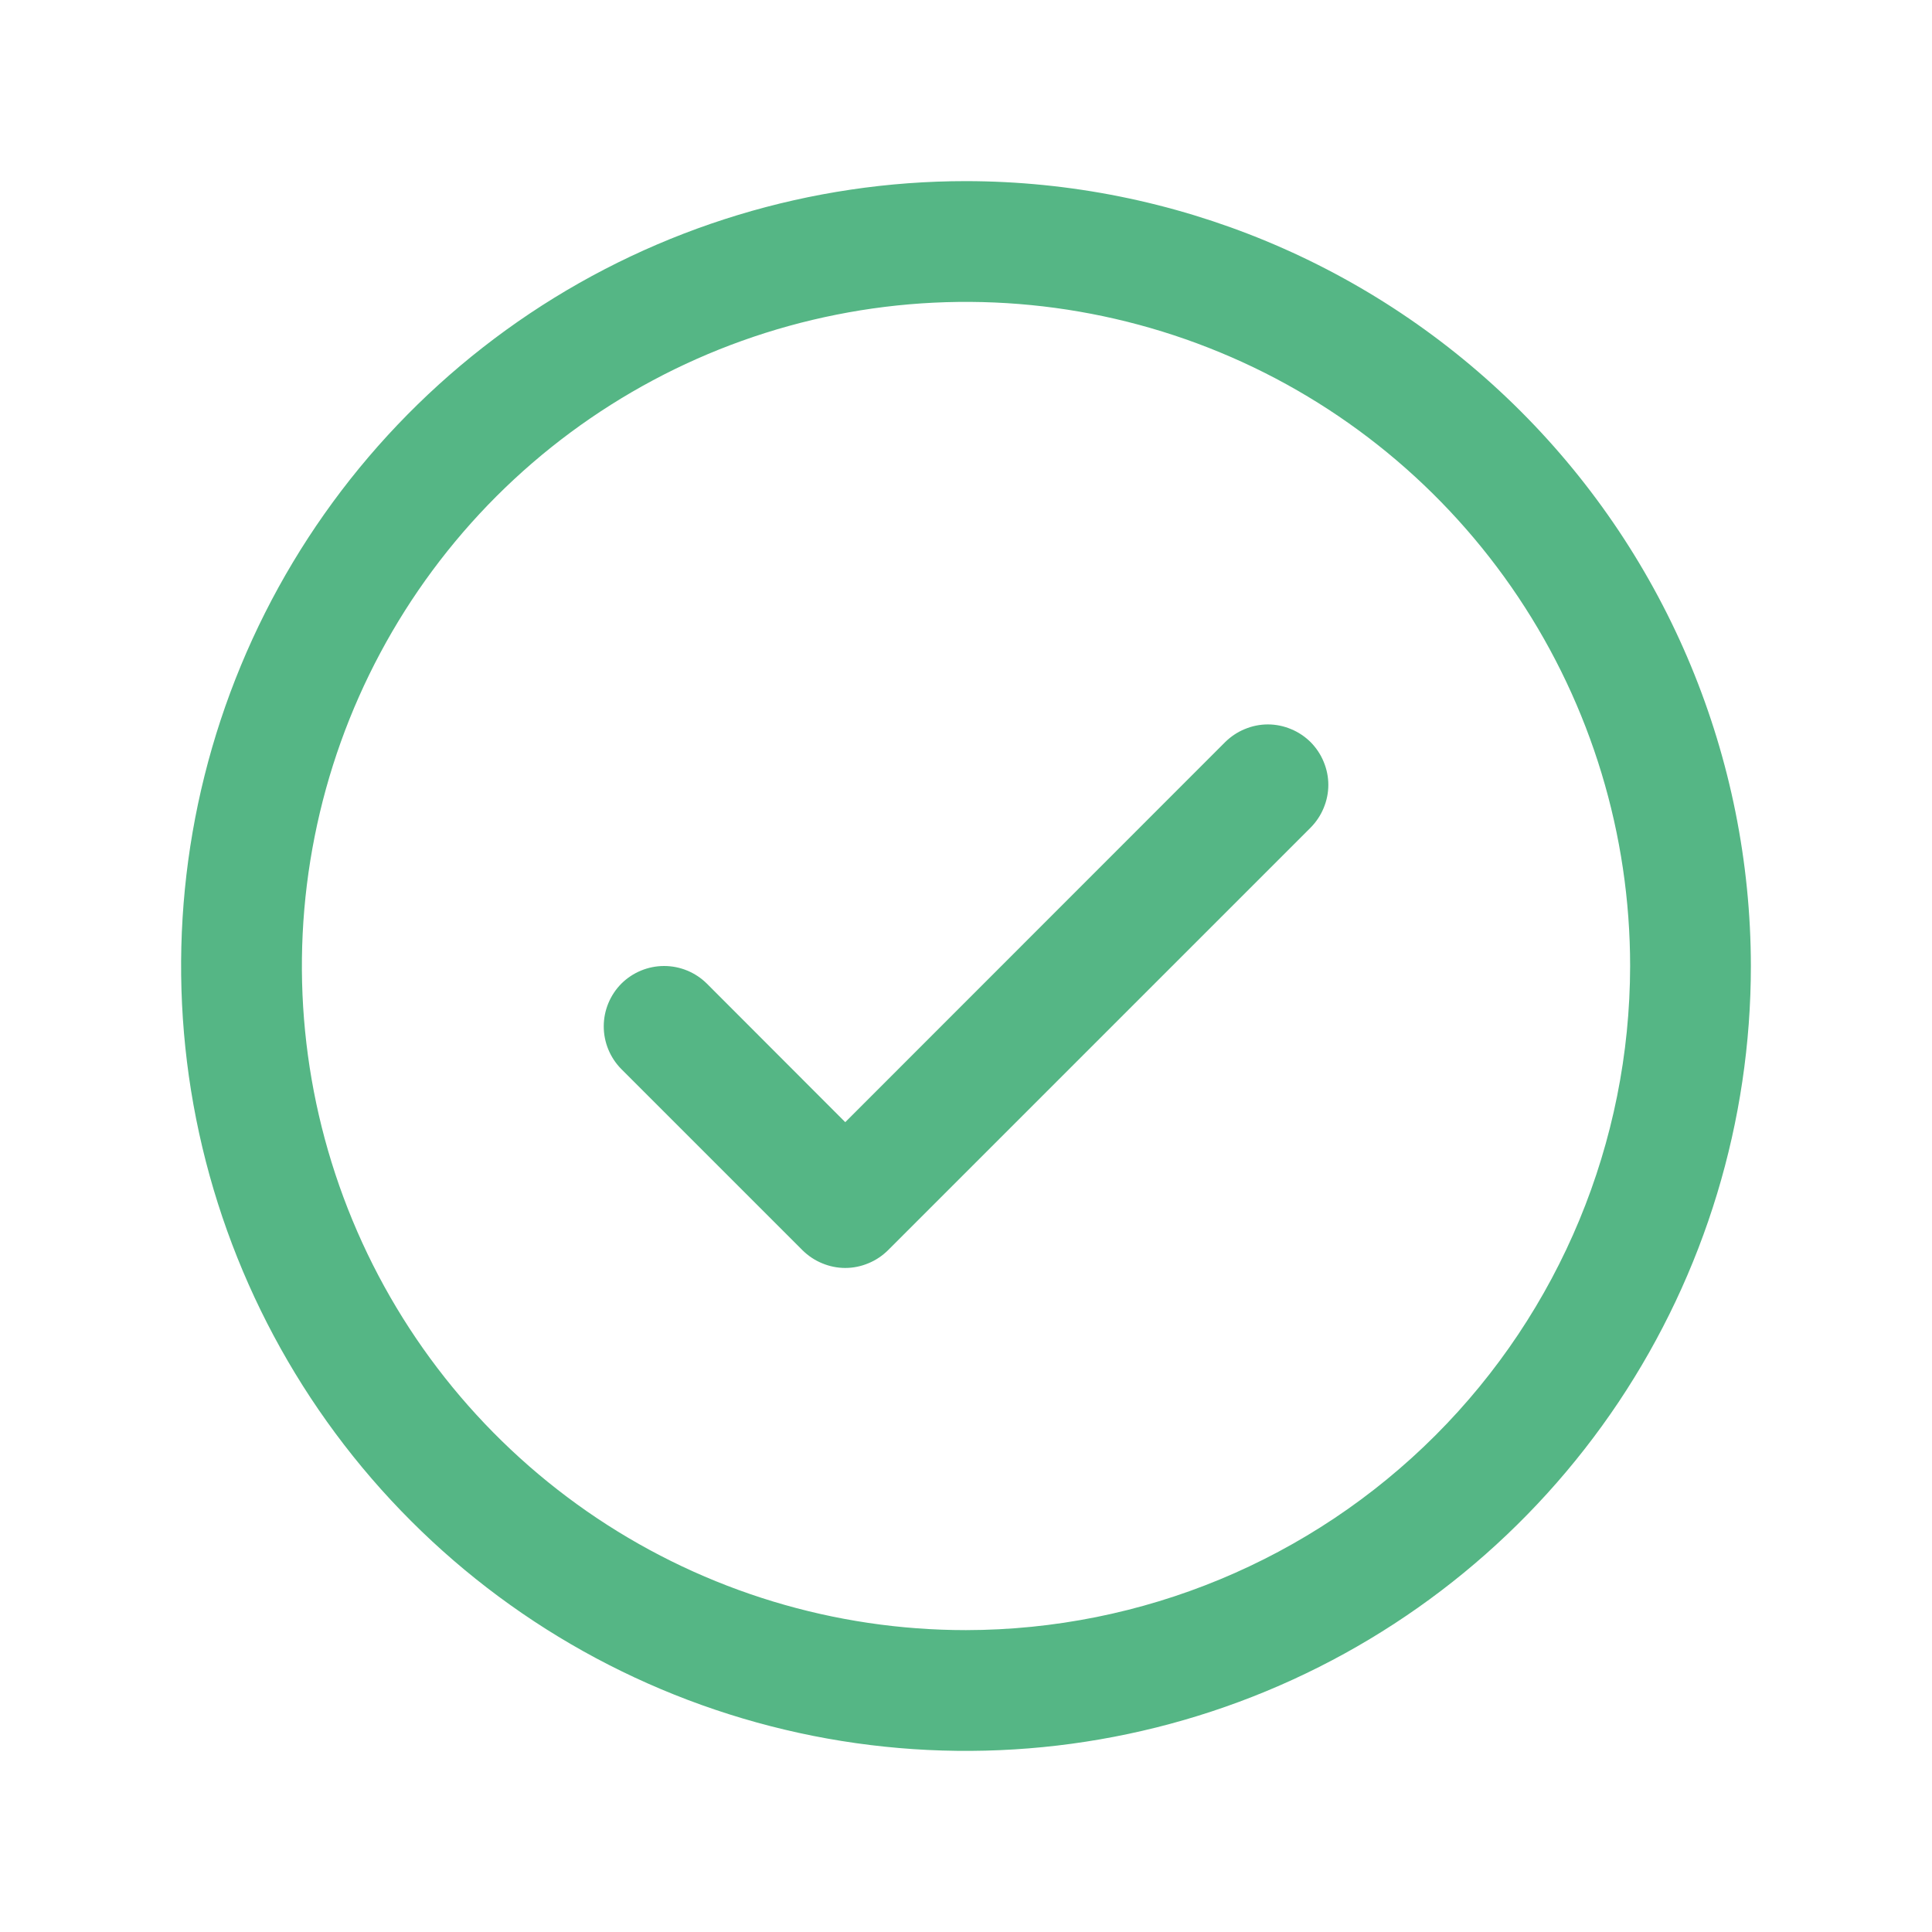
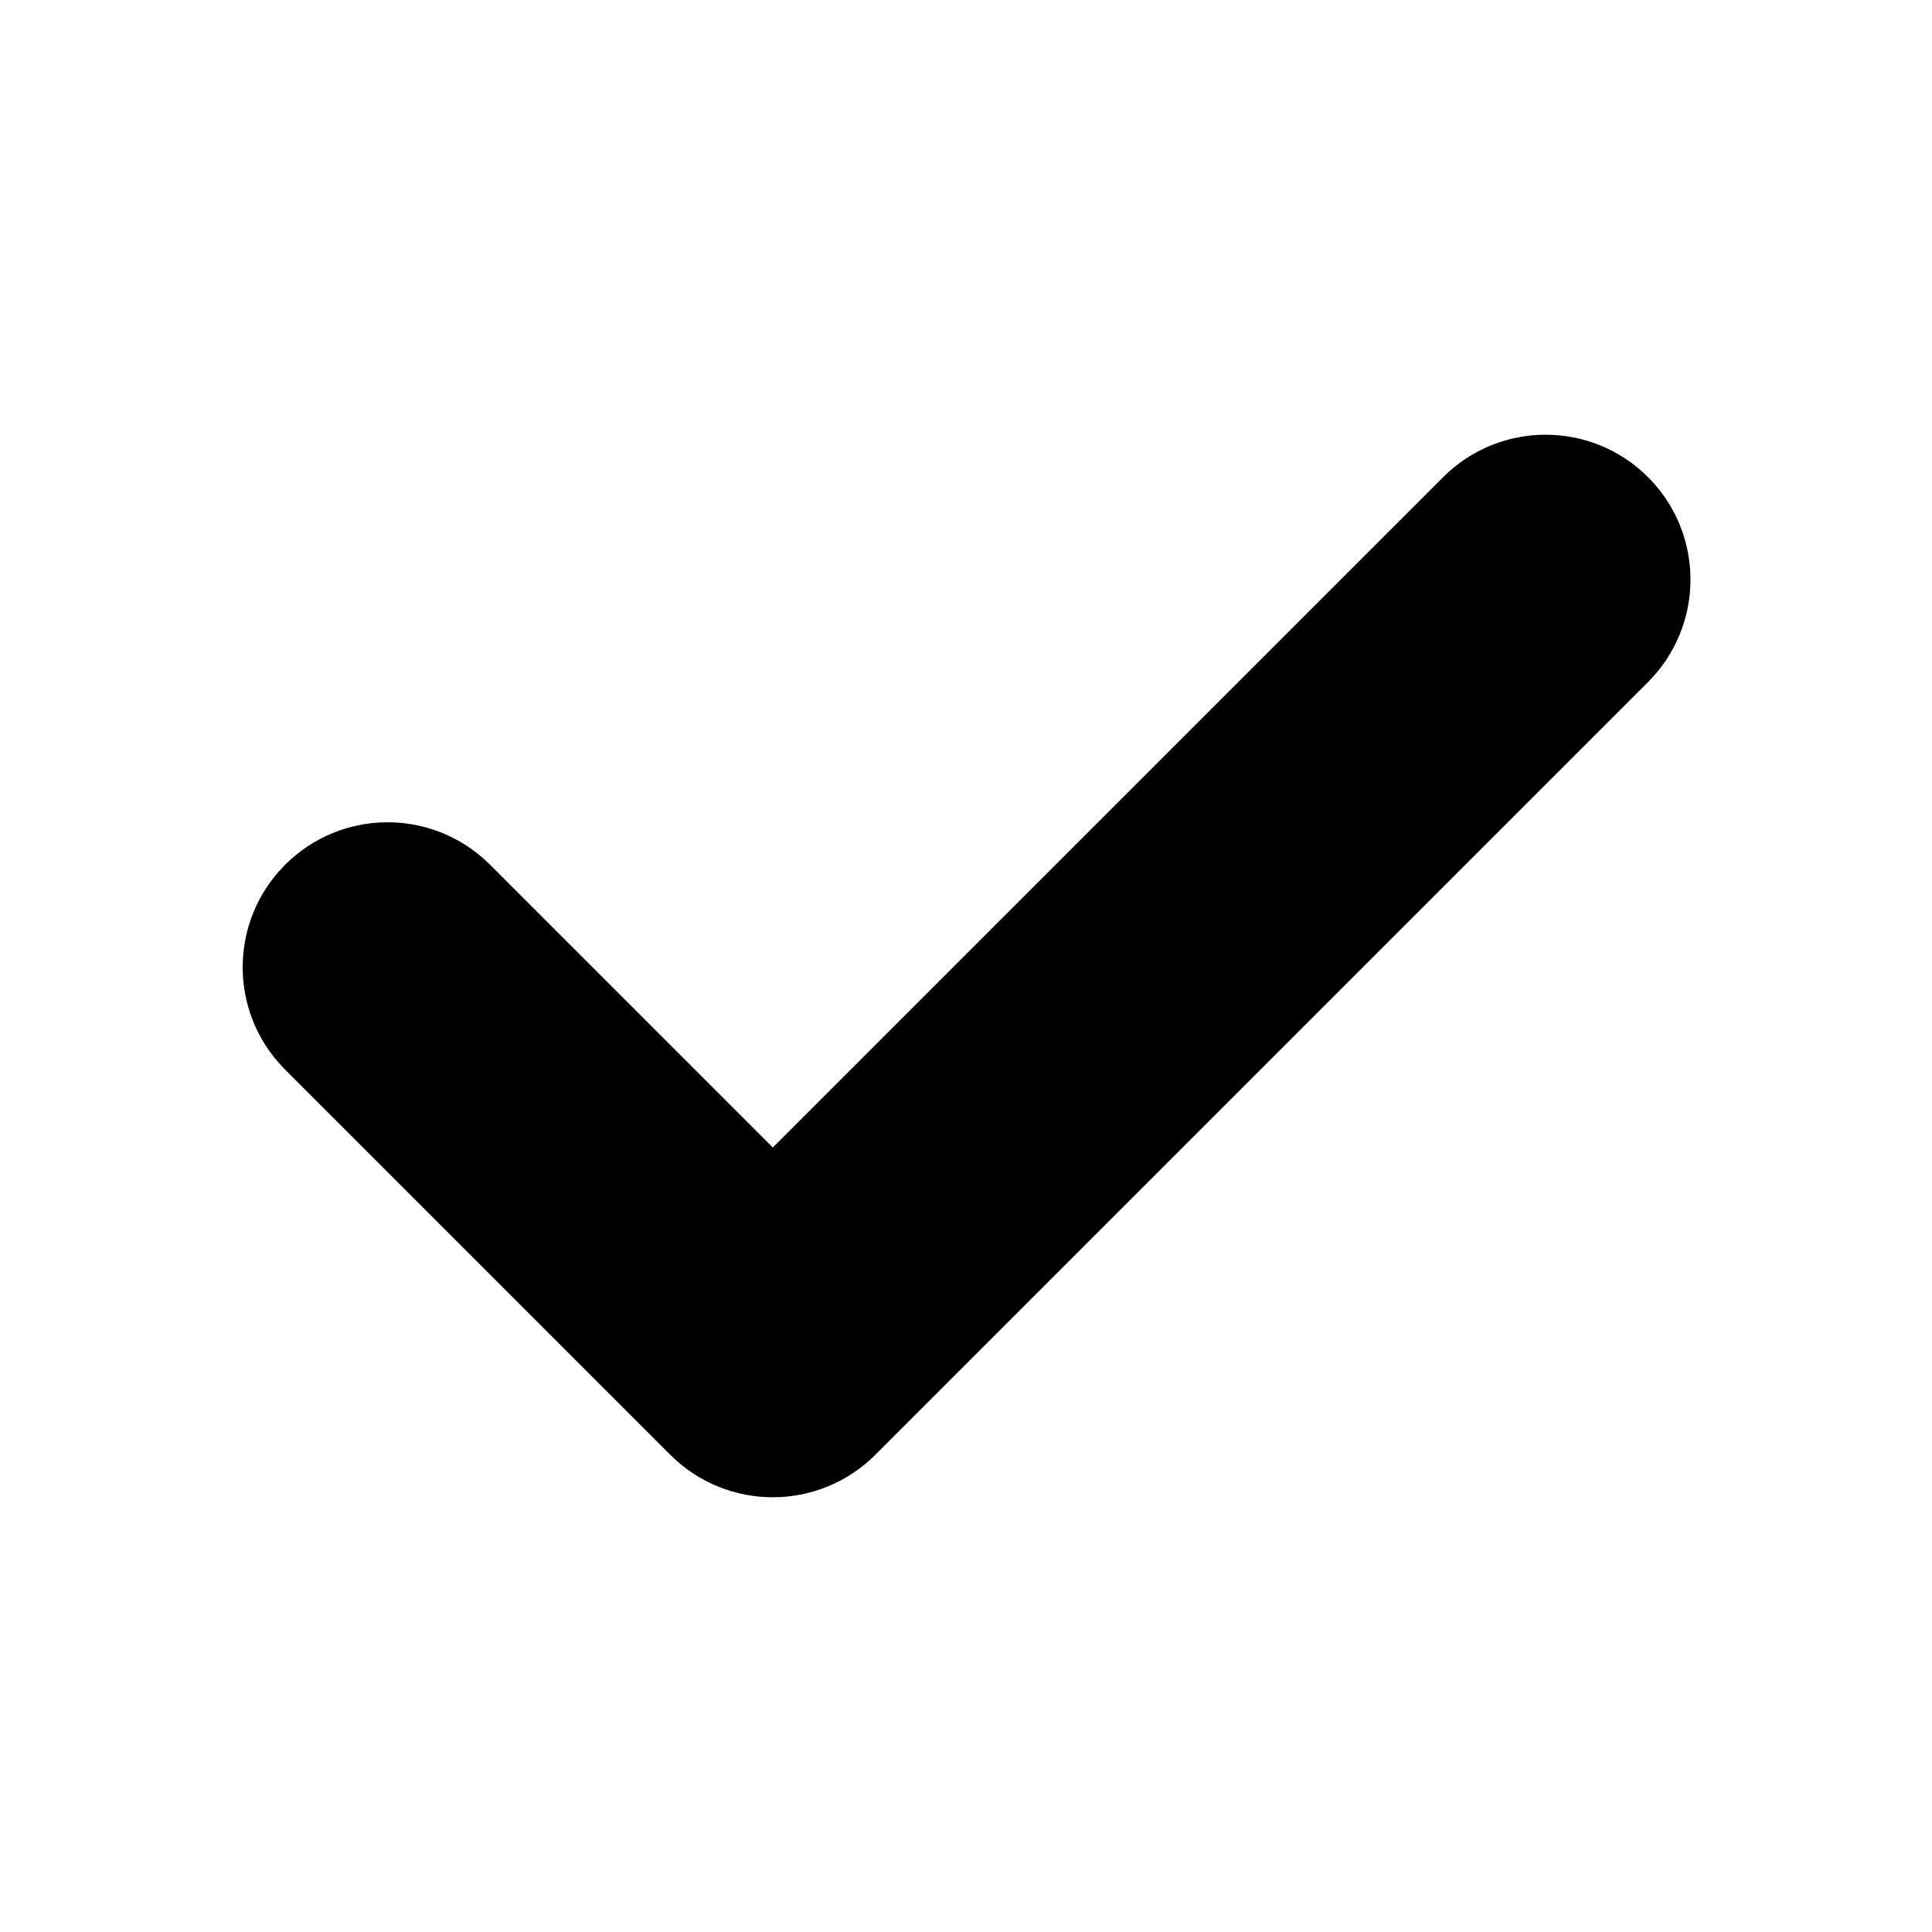
- <svg xmlns="http://www.w3.org/2000/svg" width="24" height="24" viewBox="0 0 24 24" fill="none">
-   <path d="M16.281 9.219C16.35 9.289 16.406 9.372 16.443 9.463C16.481 9.554 16.501 9.651 16.501 9.75C16.501 9.849 16.481 9.946 16.443 10.037C16.406 10.128 16.35 10.211 16.281 10.281L11.031 15.531C10.961 15.6 10.878 15.656 10.787 15.693C10.696 15.731 10.599 15.751 10.5 15.751C10.401 15.751 10.304 15.731 10.213 15.693C10.122 15.656 10.039 15.6 9.969 15.531L7.719 13.281C7.579 13.14 7.5 12.949 7.5 12.75C7.5 12.551 7.579 12.36 7.719 12.219C7.86 12.079 8.051 12 8.25 12C8.449 12 8.64 12.079 8.781 12.219L10.5 13.94L15.219 9.219C15.289 9.15 15.372 9.094 15.463 9.057C15.554 9.019 15.651 8.999 15.75 8.999C15.849 8.999 15.946 9.019 16.037 9.057C16.128 9.094 16.211 9.15 16.281 9.219ZM21.75 12C21.75 13.928 21.178 15.813 20.107 17.417C19.035 19.02 17.513 20.27 15.731 21.008C13.95 21.746 11.989 21.939 10.098 21.563C8.207 21.186 6.469 20.258 5.106 18.894C3.742 17.531 2.814 15.793 2.437 13.902C2.061 12.011 2.254 10.05 2.992 8.269C3.73 6.487 4.98 4.965 6.583 3.893C8.187 2.822 10.072 2.25 12 2.25C14.585 2.253 17.063 3.281 18.891 5.109C20.719 6.937 21.747 9.415 21.75 12ZM20.25 12C20.25 10.368 19.766 8.773 18.86 7.417C17.953 6.06 16.665 5.002 15.157 4.378C13.65 3.754 11.991 3.59 10.39 3.909C8.79 4.227 7.32 5.013 6.166 6.166C5.013 7.32 4.227 8.79 3.909 10.39C3.59 11.991 3.754 13.65 4.378 15.157C5.002 16.665 6.06 17.953 7.417 18.86C8.773 19.766 10.368 20.25 12 20.25C14.187 20.247 16.284 19.378 17.831 17.831C19.378 16.284 20.247 14.187 20.25 12Z" fill="#55B685" />
+ <svg xmlns="http://www.w3.org/2000/svg" className="h-3.5 w-3.5" viewBox="0 0 20 20" fill="currentColor" stroke="currentColor" stroke-width="1">
+   <path fill-rule="evenodd" d="M16.707 5.293a1 1 0 010 1.414l-8 8a1 1 0 01-1.414 0l-4-4a1 1 0 011.414-1.414L8 12.586l7.293-7.293a1 1 0 011.414 0z" clip-rule="evenodd" />
</svg>
